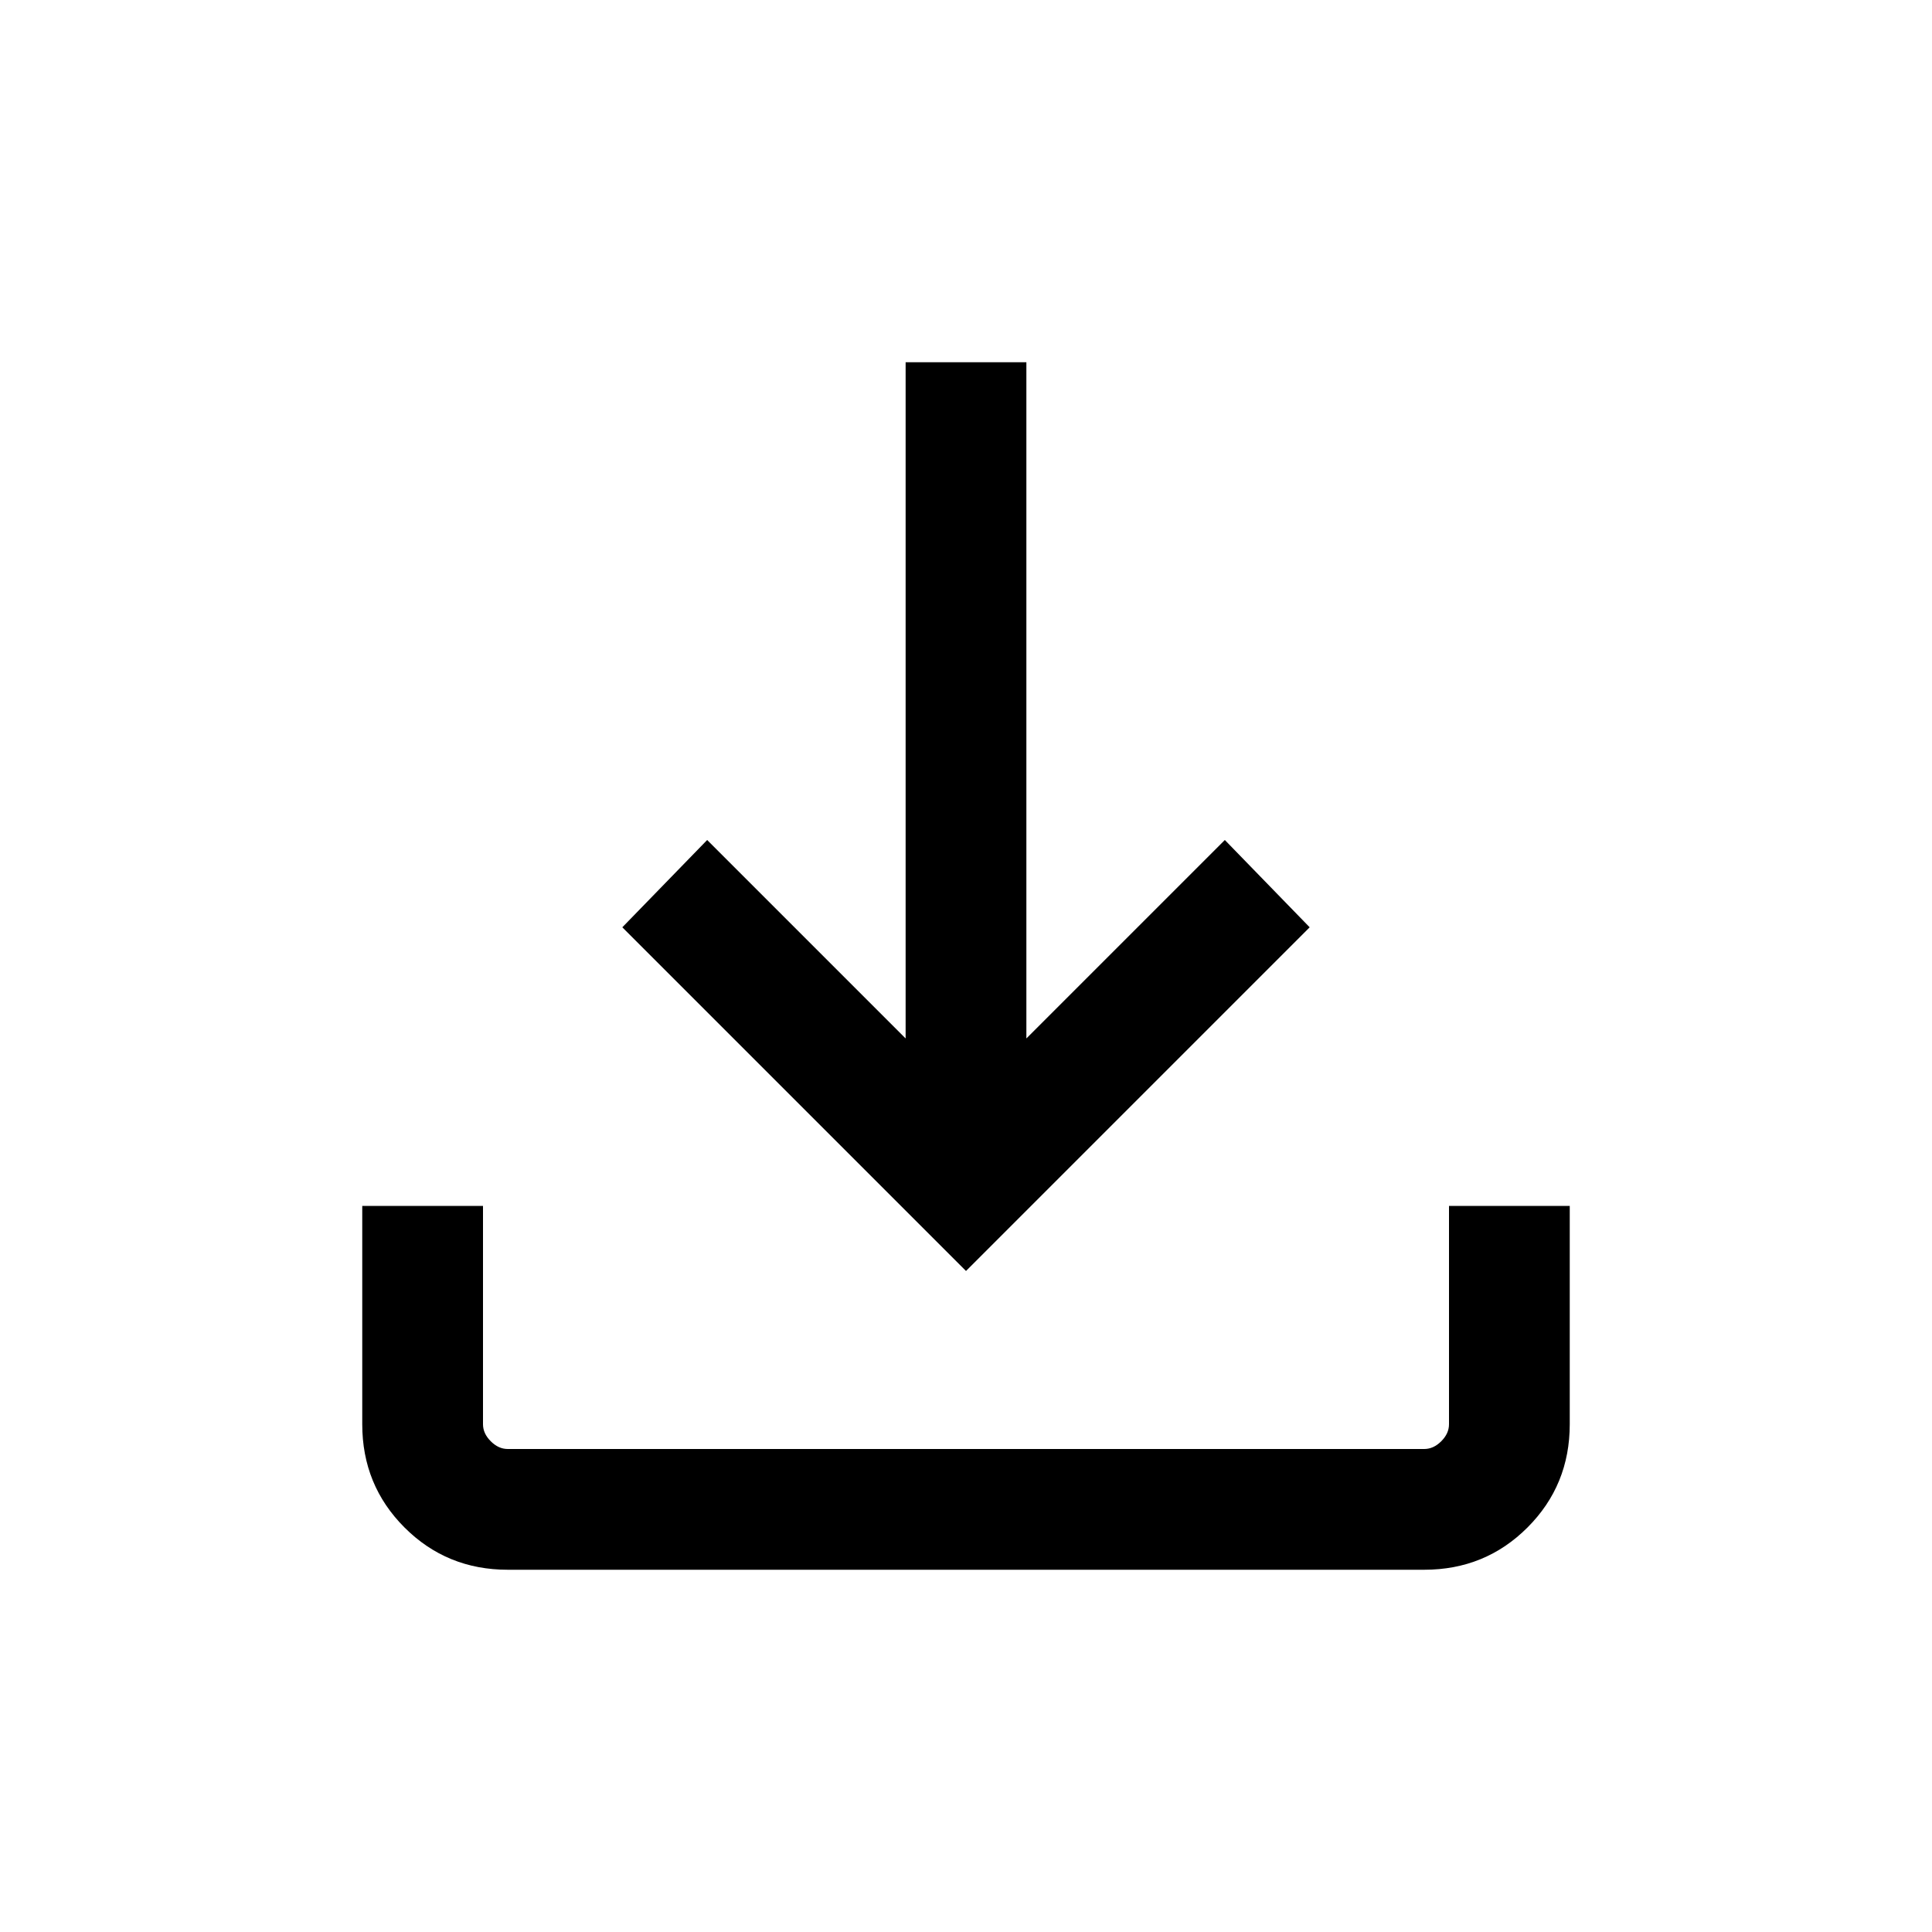
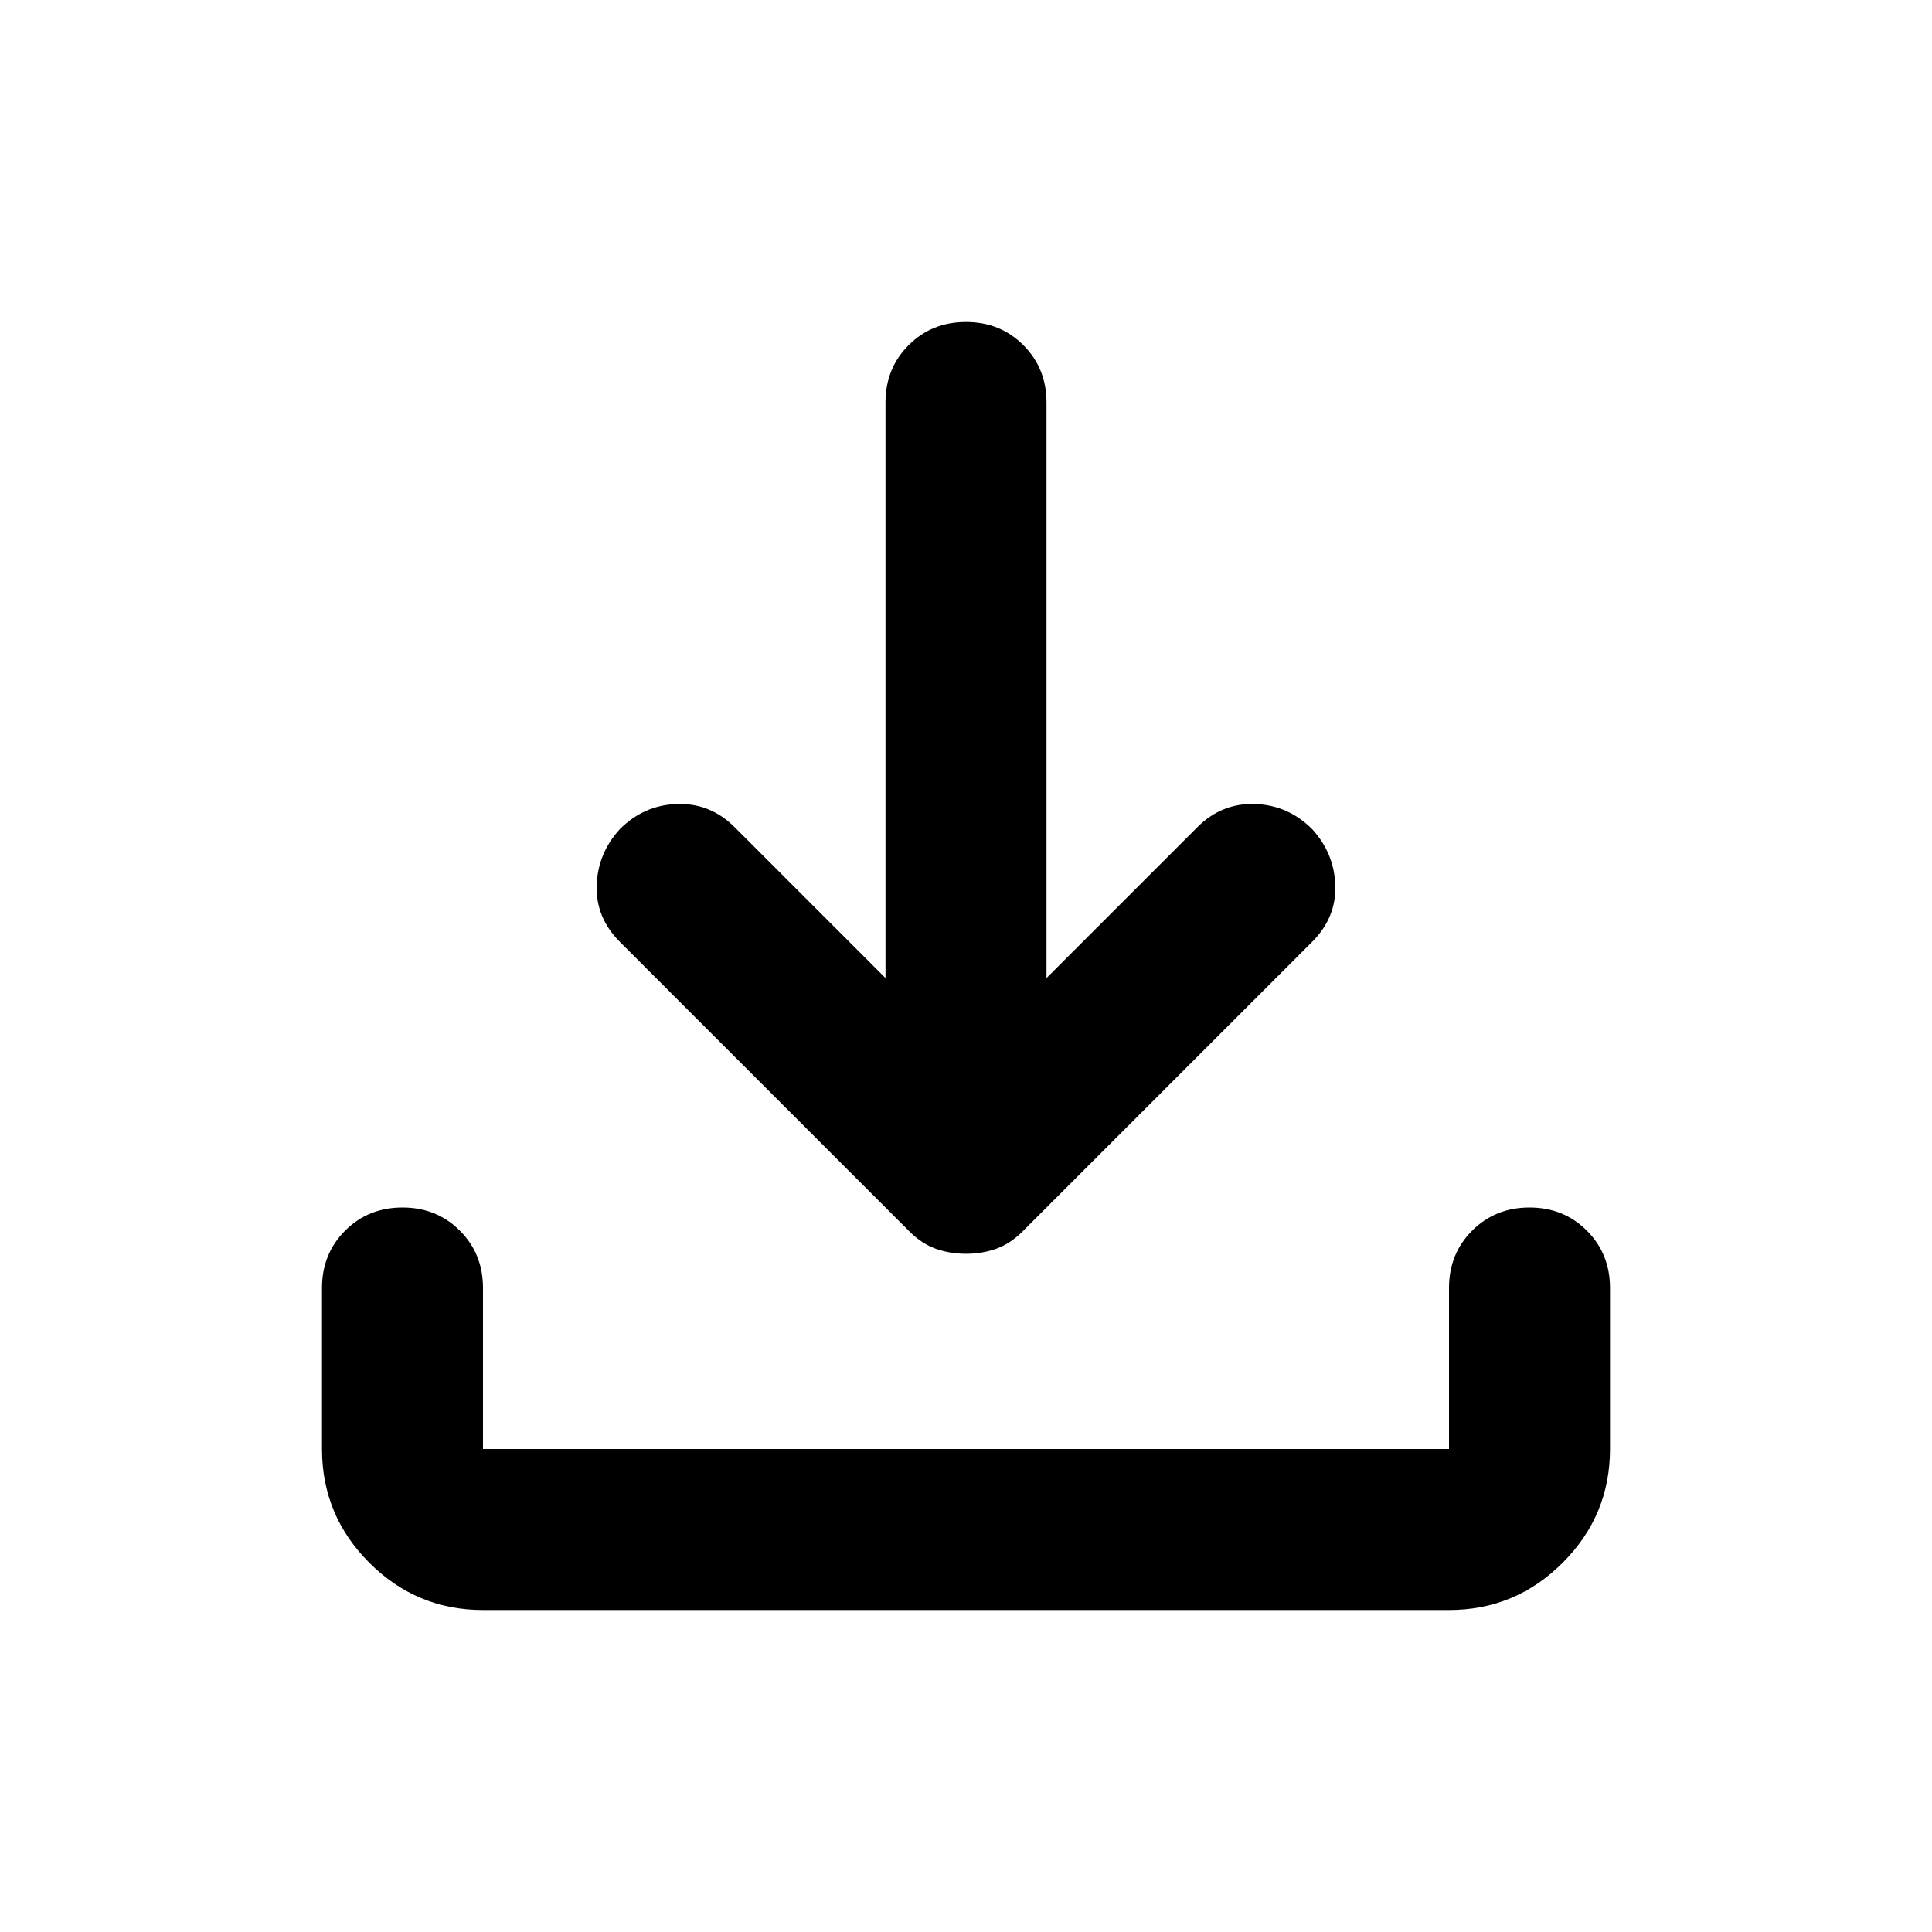
<svg xmlns="http://www.w3.org/2000/svg" viewBox="0 -960 960 960" fill="currentColor">
-   <path d="M480-328.46 309.23-499.23l42.16-43.38L450-444v-336h60v336l98.61-98.61 42.16 43.38L480-328.46ZM252.31-180Q222-180 201-201q-21-21-21-51.31v-108.46h60v108.46q0 4.62 3.85 8.46 3.84 3.85 8.46 3.85h455.38q4.62 0 8.46-3.85 3.85-3.84 3.85-8.46v-108.46h60v108.46Q780-222 759-201q-21 21-51.31 21H252.31Z" />
+   <path d="M465-339.5q-7-2.5-13-8.5L308-492q-12-12-11.5-28t11.5-28q12-12 28.5-12.5T365-549l75 75v-286q0-17 11.5-28.5T480-800q17 0 28.5 11.5T520-760v286l75-75q12-12 28.5-11.5T652-548q11 12 11.5 28T652-492L508-348q-6 6-13 8.5t-15 2.5q-8 0-15-2.5ZM240-160q-33 0-56.5-23.5T160-240v-80q0-17 11.5-28.5T200-360q17 0 28.5 11.5T240-320v80h480v-80q0-17 11.5-28.5T760-360q17 0 28.5 11.5T800-320v80q0 33-23.5 56.5T720-160H240Z" />
</svg>
